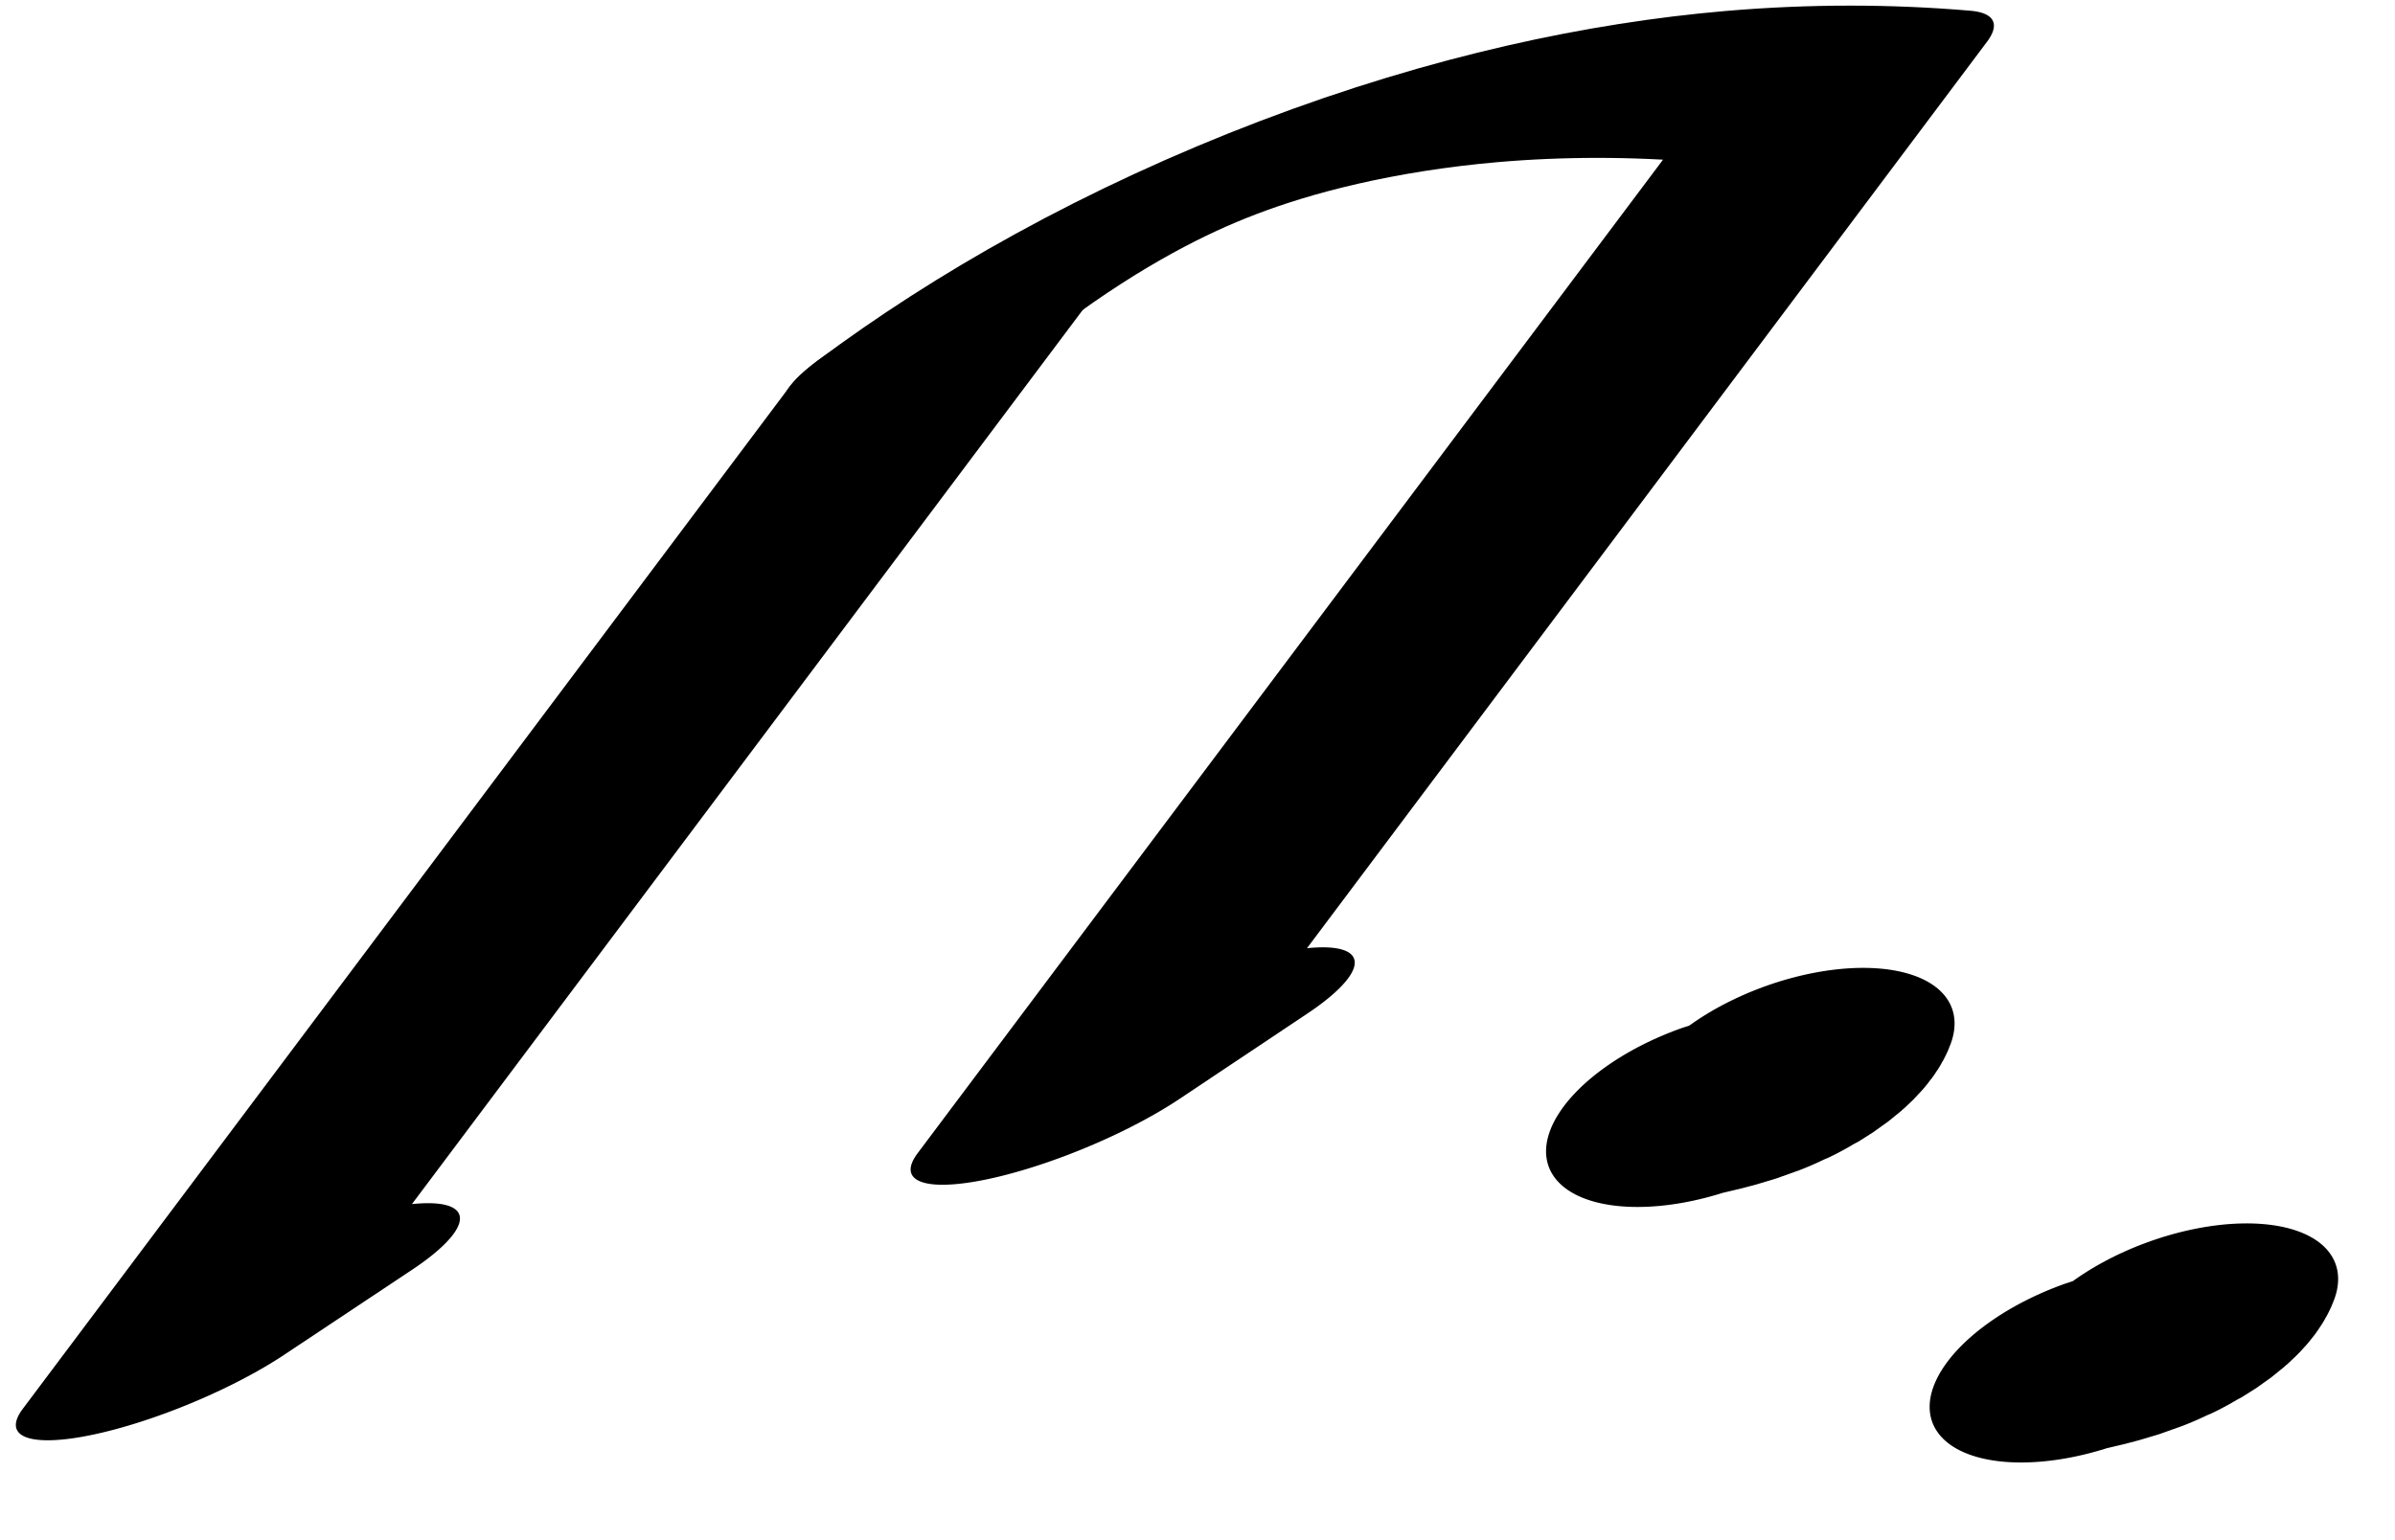
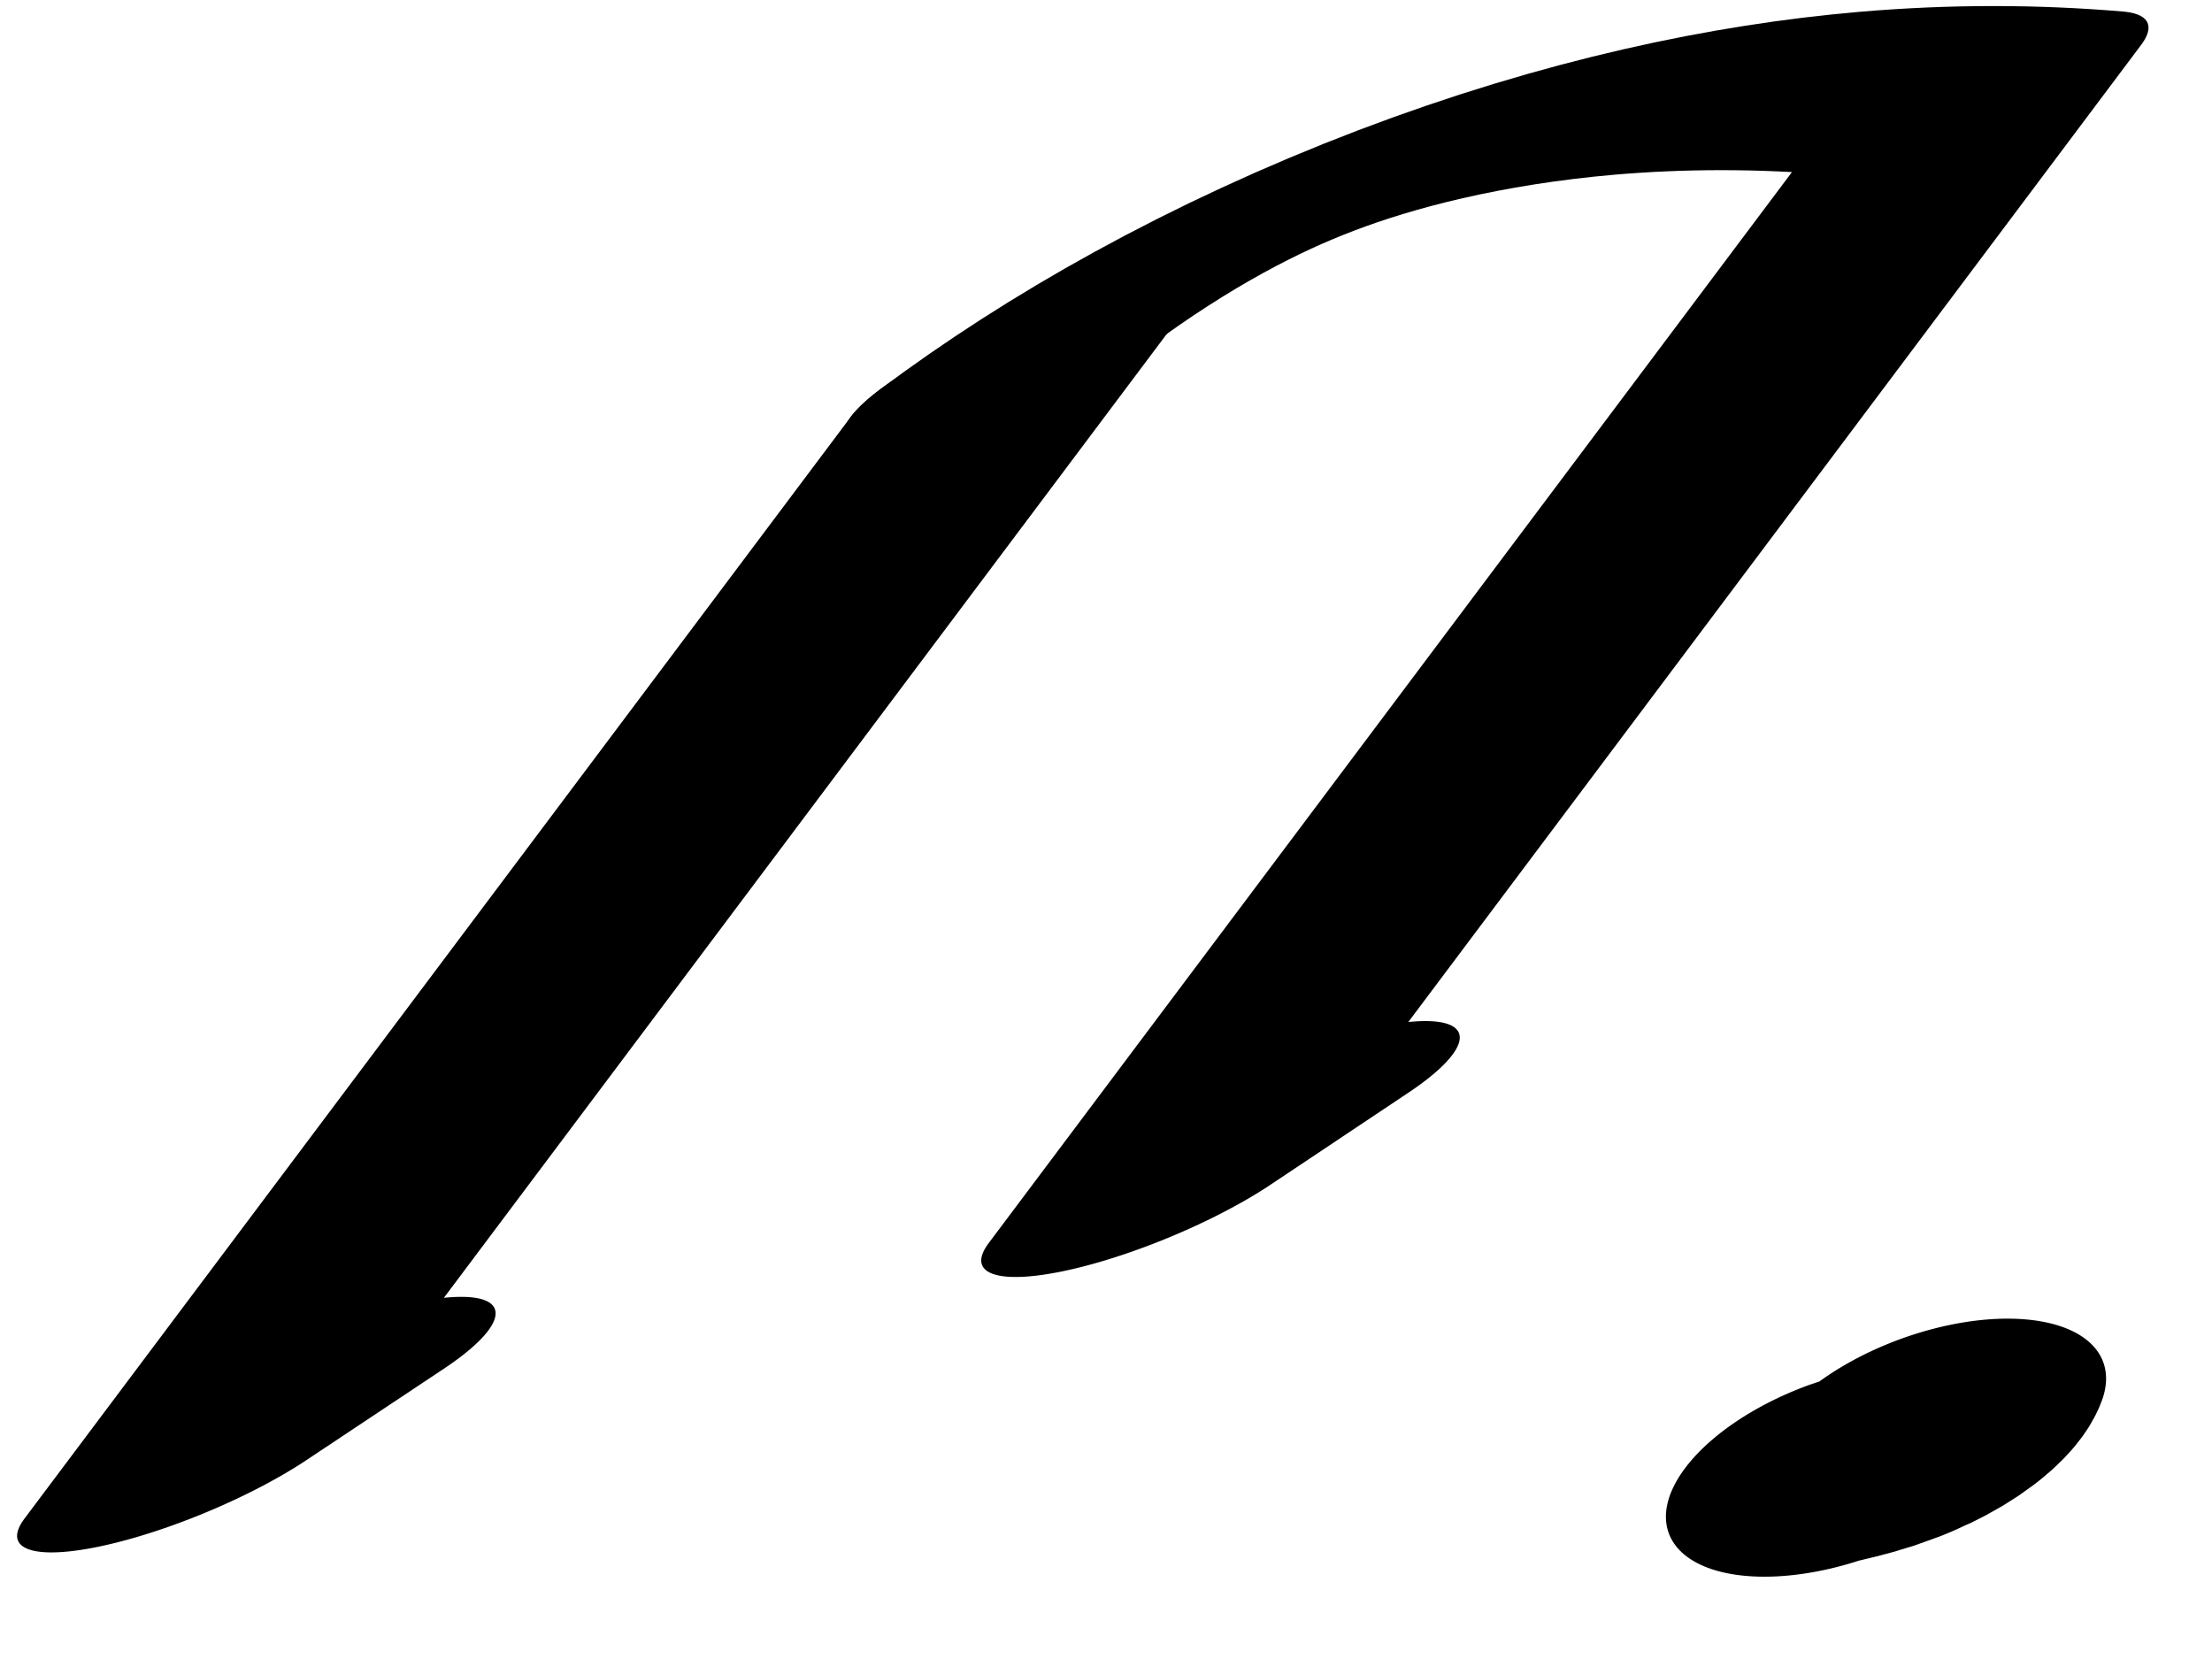
- <svg xmlns="http://www.w3.org/2000/svg" width="28" height="18" viewBox="0 0 28 18">
+ <svg xmlns="http://www.w3.org/2000/svg" width="24" height="18" viewBox="0 0 24 18">
  <path fill="none" stroke-width="32.529" stroke-linecap="round" stroke-linejoin="round" stroke="rgb(0%, 0%, 0%)" stroke-opacity="1" stroke-miterlimit="10" d="M 126.738 284.991 L 21.751 36.331 L 36.109 47.62 " transform="matrix(0.113137, -0.0468644, -0.0117155, -0.0282833, 0, 18)" />
  <path fill="none" stroke-width="32.529" stroke-linecap="round" stroke-linejoin="round" stroke="rgb(0%, 0%, 0%)" stroke-opacity="1" stroke-miterlimit="10" d="M 126.738 284.991 C 149.313 307.94 173.059 305.193 195.283 277.071 C 202.057 268.47 208.658 257.532 214.998 244.403 L 110.01 -4.257 L 124.381 7.15 " transform="matrix(0.113137, -0.0468644, -0.0117155, -0.0282833, 0, 18)" />
-   <path fill="none" stroke-width="38.044" stroke-linecap="round" stroke-linejoin="round" stroke="rgb(0%, 0%, 0%)" stroke-opacity="1" stroke-miterlimit="10" d="M 196.899 -40.315 C 200.723 -40.381 205.047 -43.848 207.528 -37.902 " transform="matrix(0.097754, -0.0355797, -0.0177892, -0.048877, 0, 18)" />
-   <path fill="none" stroke-width="38.044" stroke-linecap="round" stroke-linejoin="round" stroke="rgb(0%, 0%, 0%)" stroke-opacity="1" stroke-miterlimit="10" d="M 227.583 -123.789 C 231.371 -123.83 235.731 -127.323 238.211 -121.377 " transform="matrix(0.097754, -0.0355797, -0.0177892, -0.048877, 0, 18)" />
+   <path fill="none" stroke-width="38.044" stroke-linecap="round" stroke-linejoin="round" stroke="rgb(0%, 0%, 0%)" stroke-opacity="1" stroke-miterlimit="10" d="M 187.062 -94.372 C 190.899 -94.368 195.223 -97.835 197.703 -91.889 " transform="matrix(0.097754, -0.0355797, -0.0177892, -0.048877, 0, 18)" />
</svg>
